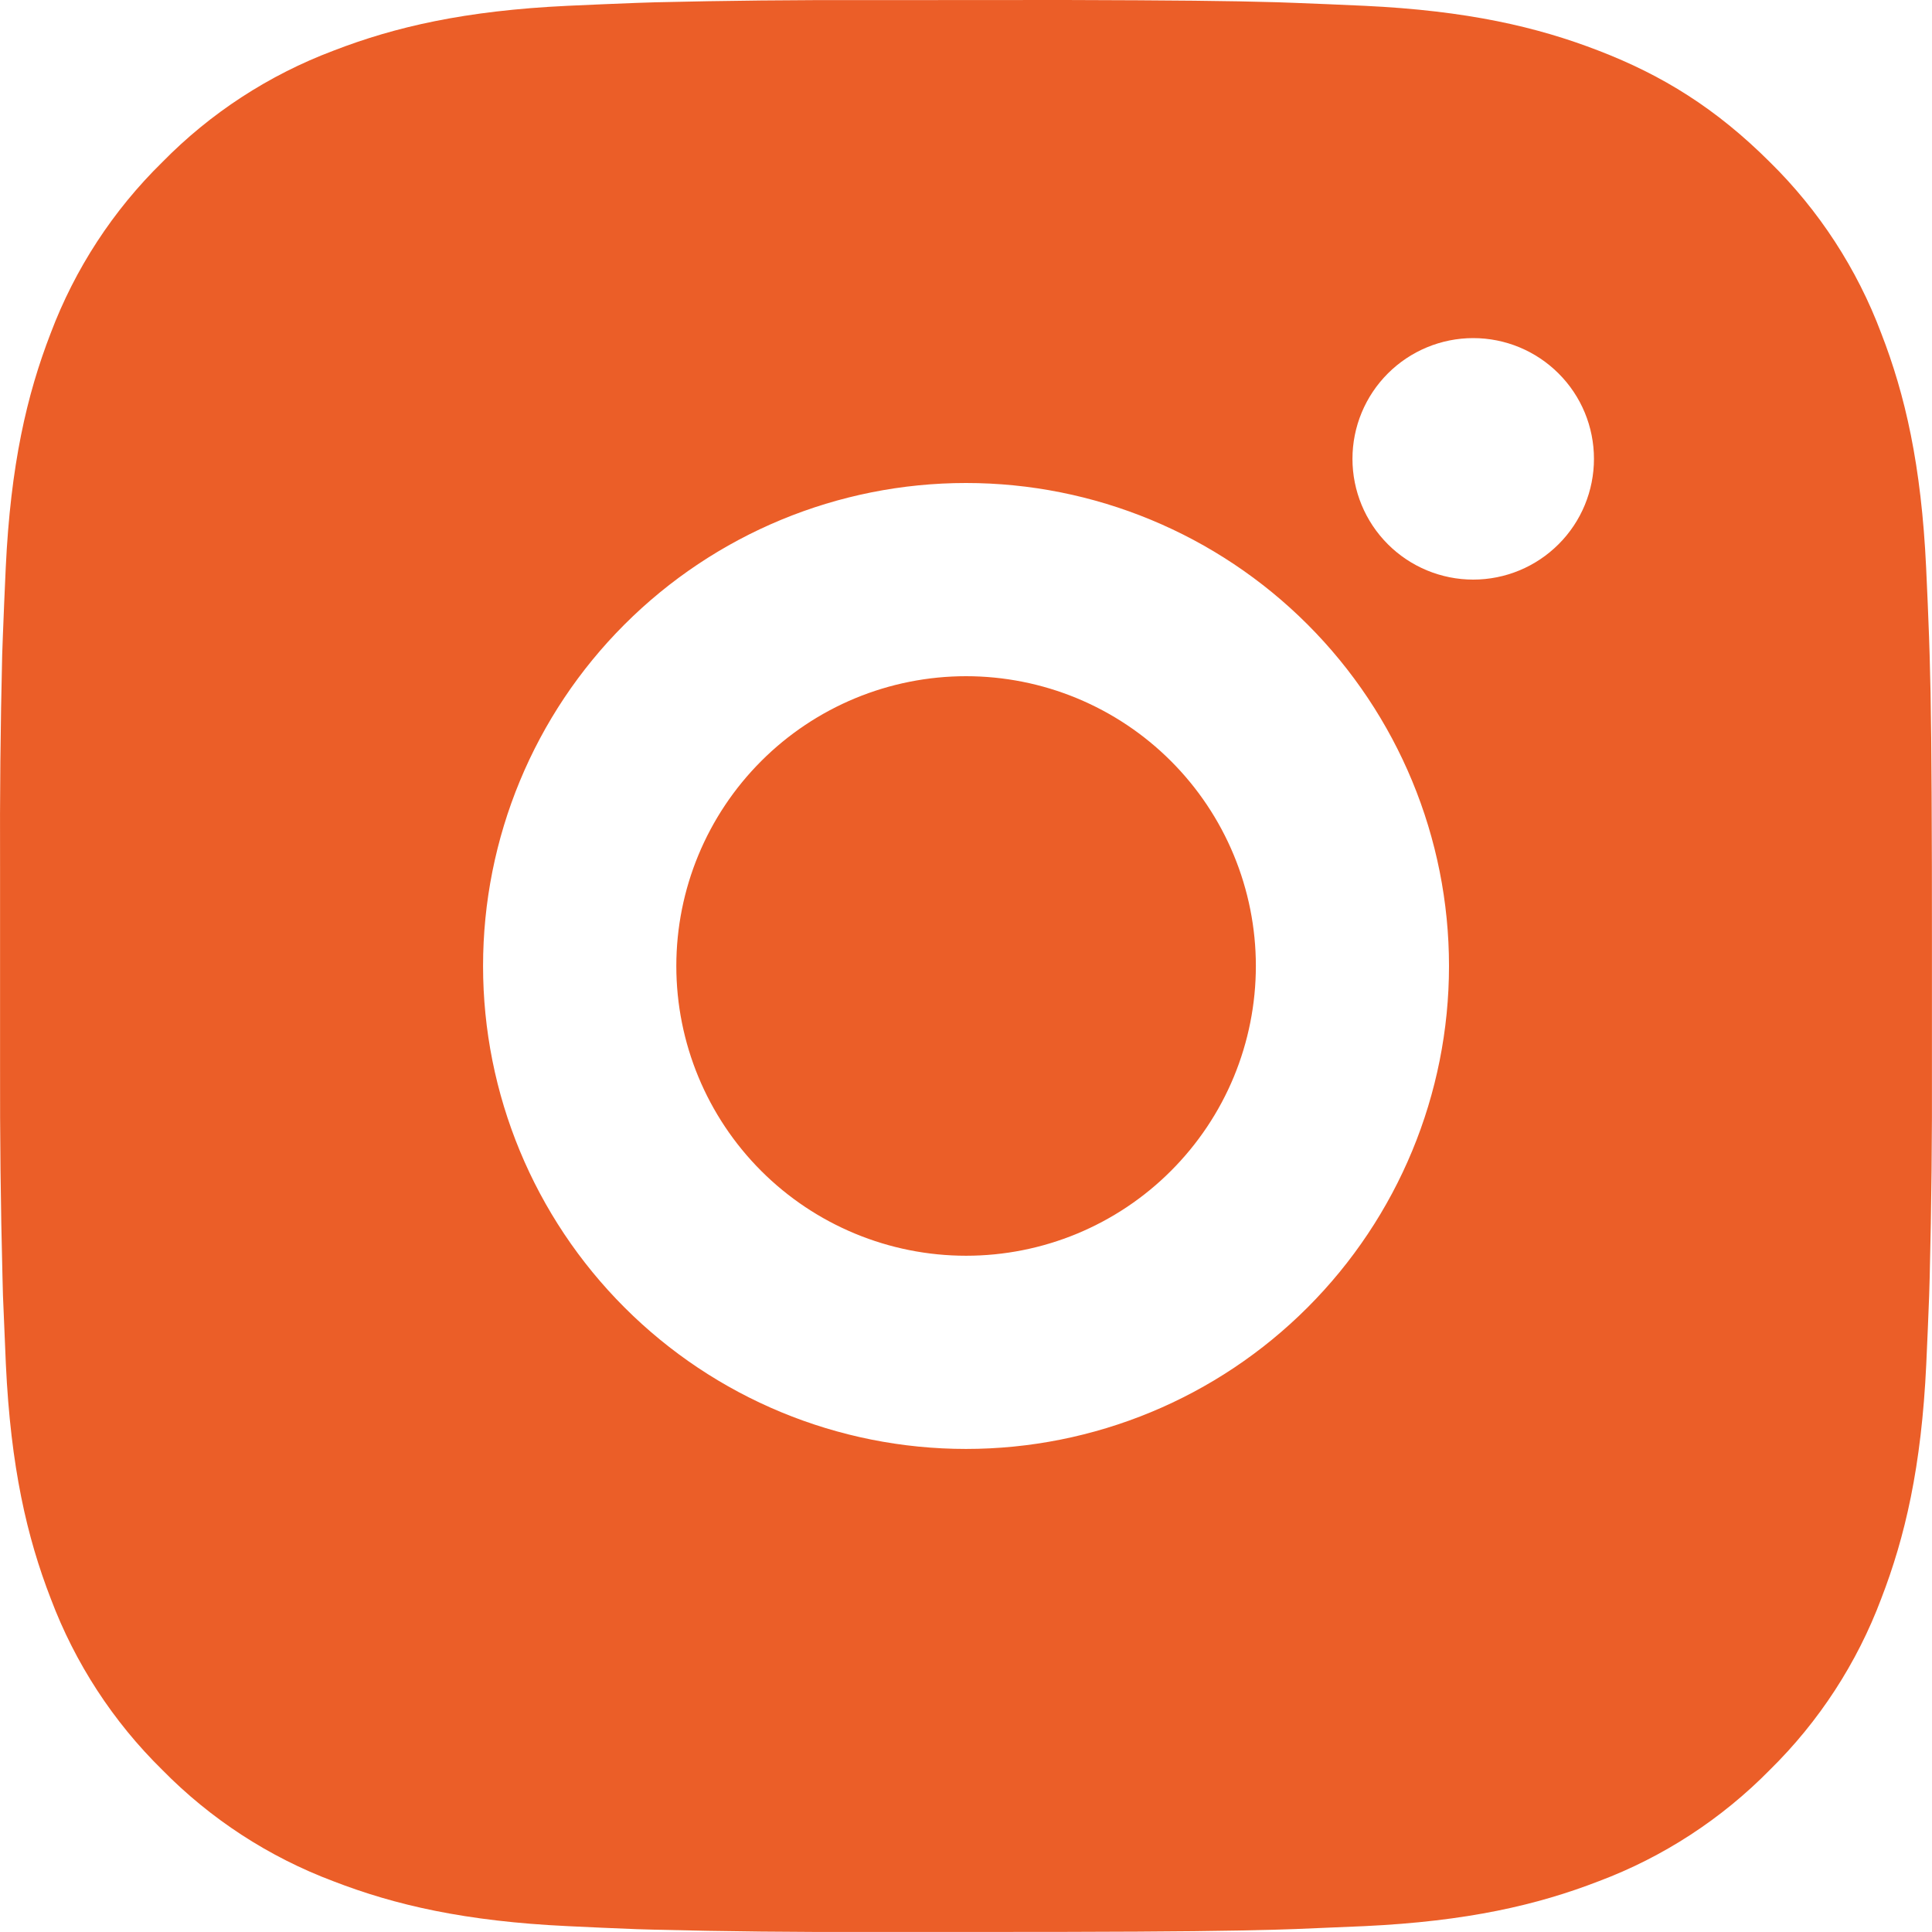
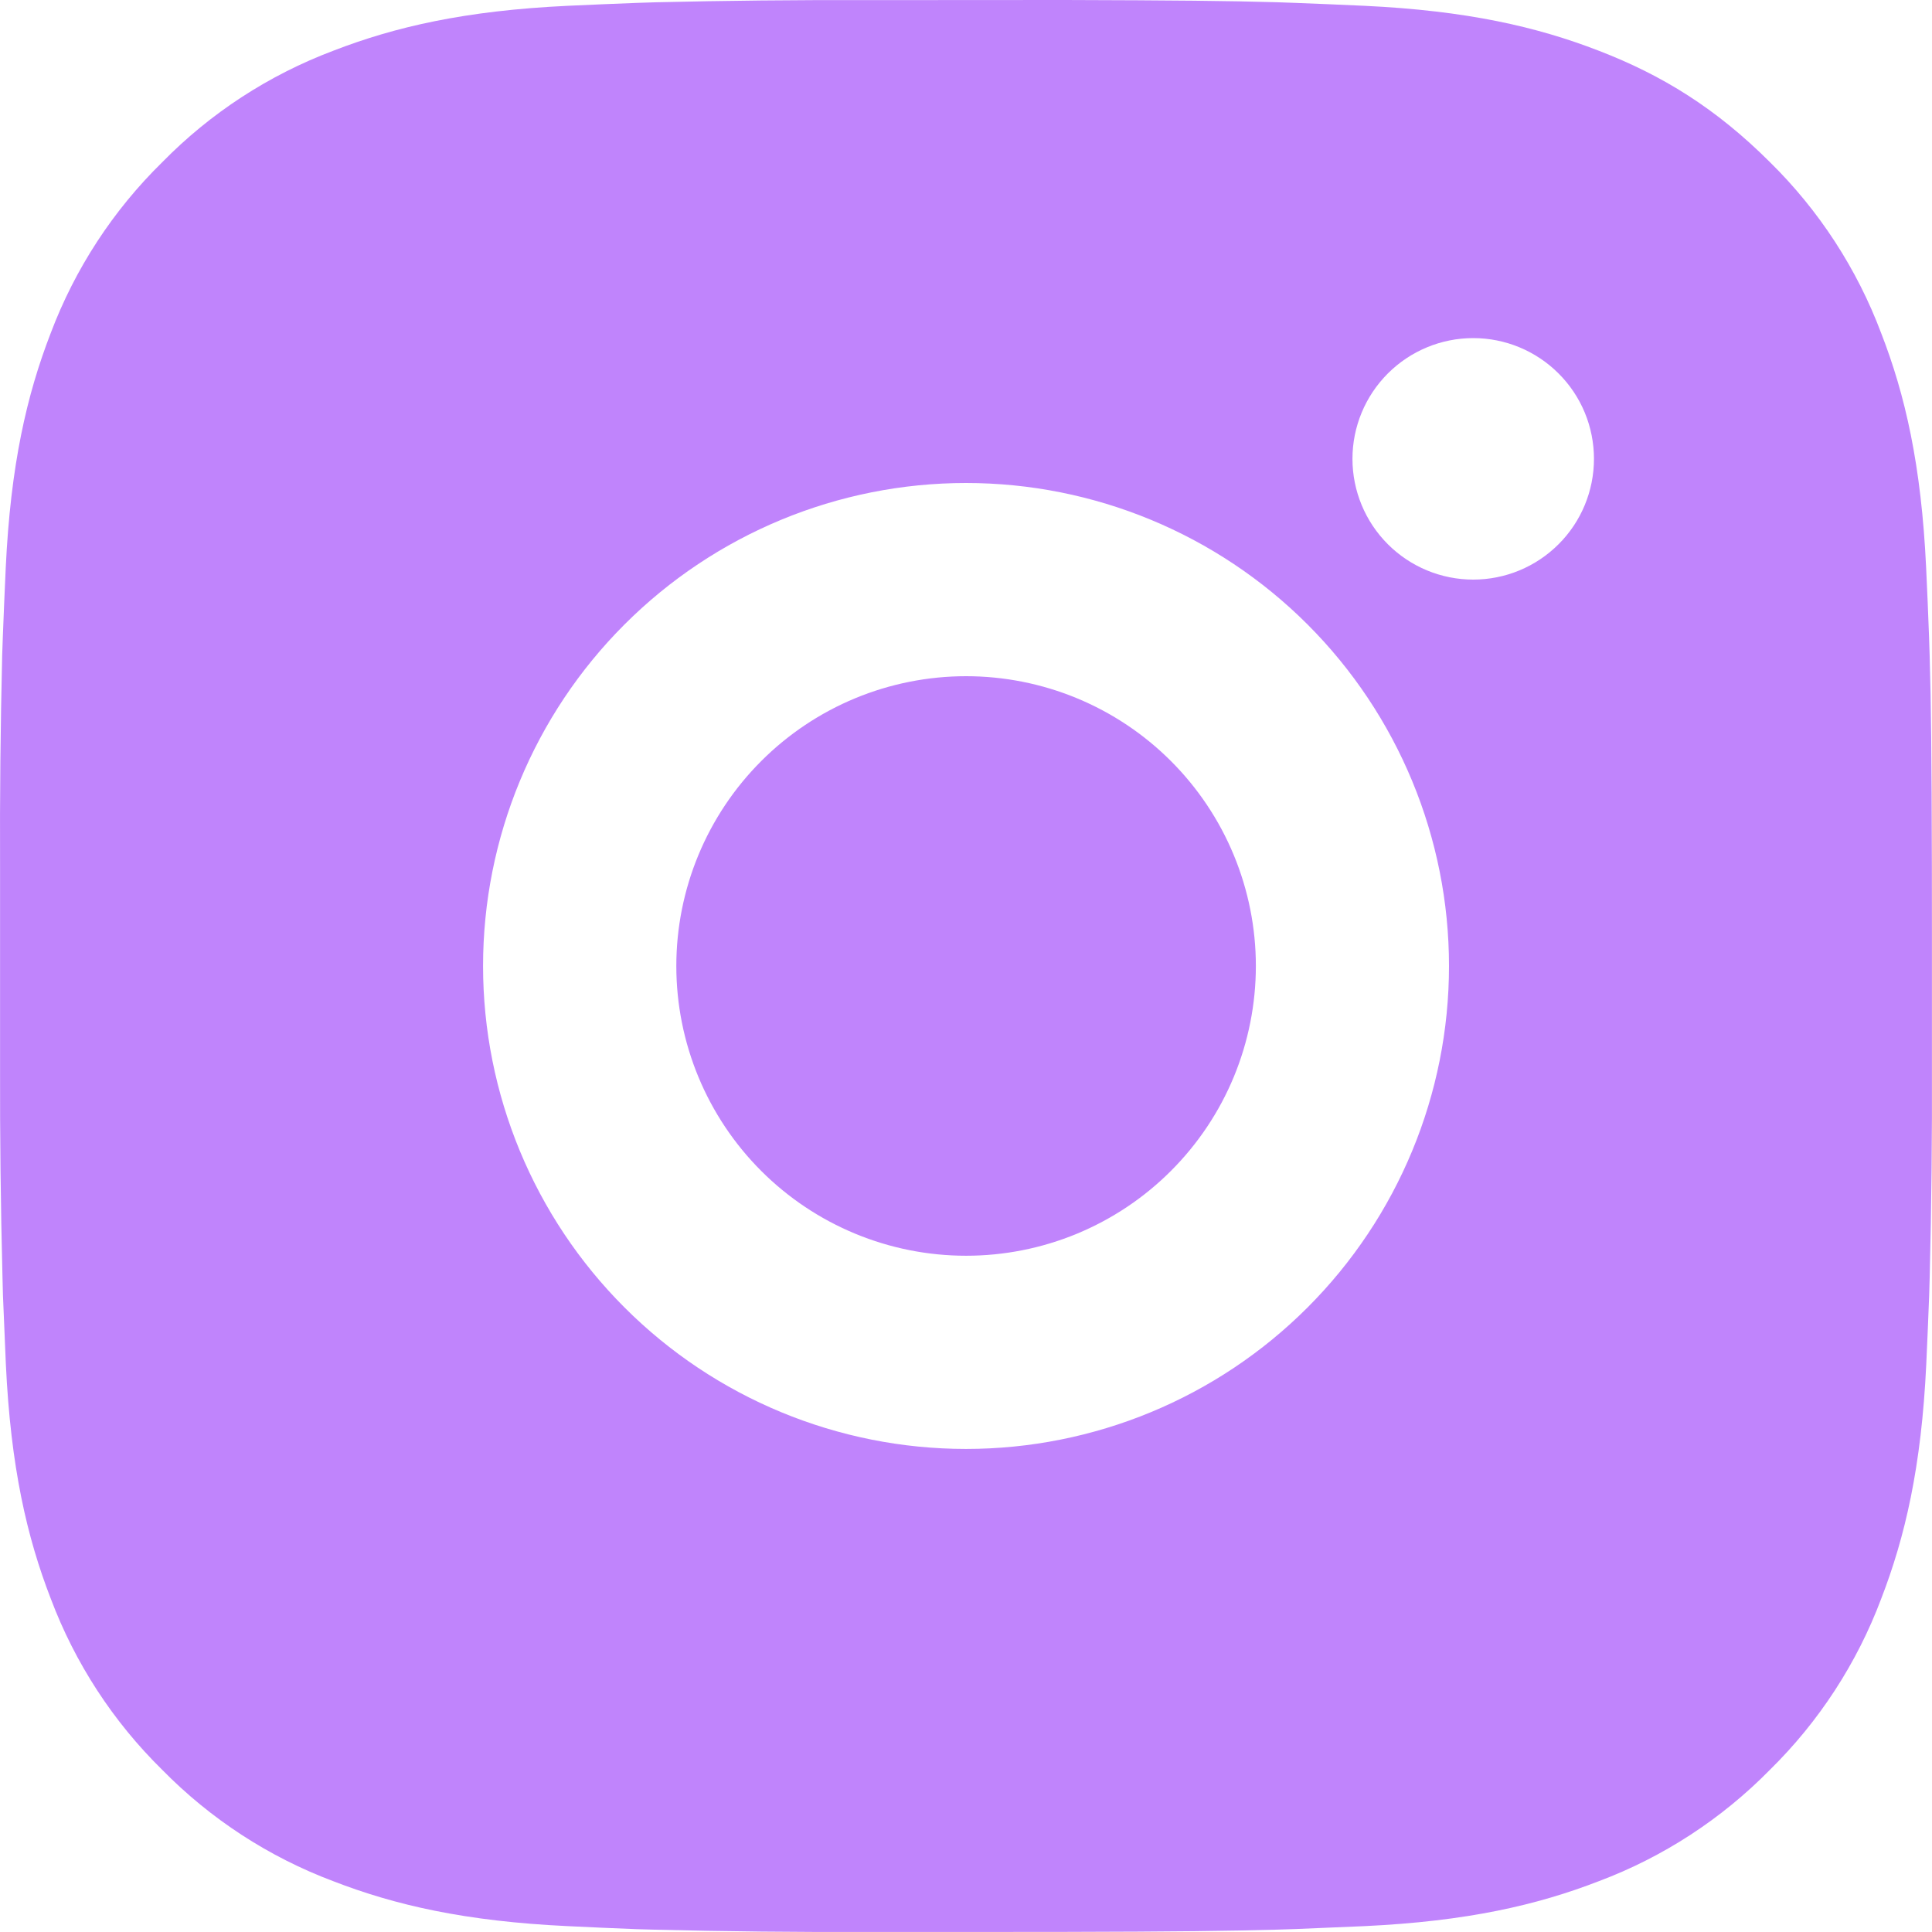
<svg xmlns="http://www.w3.org/2000/svg" width="32" height="32" viewBox="0 0 32 32" fill="none">
-   <path d="M17.645 0C19.445 0.005 20.358 0.014 21.147 0.037L21.457 0.048C21.816 0.061 22.169 0.077 22.597 0.096C24.299 0.176 25.46 0.445 26.48 0.84C27.535 1.246 28.425 1.797 29.315 2.685C30.128 3.484 30.758 4.452 31.159 5.52C31.555 6.539 31.823 7.701 31.903 9.405C31.922 9.83 31.939 10.184 31.951 10.544L31.961 10.854C31.985 11.641 31.994 12.555 31.998 14.355L31.999 15.548V17.644C32.003 18.811 31.991 19.978 31.962 21.145L31.953 21.456C31.94 21.816 31.924 22.169 31.905 22.595C31.825 24.299 31.553 25.459 31.159 26.479C30.758 27.547 30.128 28.515 29.315 29.314C28.515 30.128 27.548 30.758 26.48 31.159C25.46 31.554 24.299 31.823 22.597 31.903L21.457 31.951L21.147 31.961C20.358 31.983 19.445 31.994 17.645 31.998L16.451 31.999H14.357C13.19 32.003 12.022 31.991 10.855 31.962L10.544 31.953C10.165 31.938 9.785 31.922 9.405 31.903C7.703 31.823 6.541 31.554 5.521 31.159C4.453 30.758 3.486 30.128 2.687 29.314C1.873 28.515 1.243 27.547 0.841 26.479C0.446 25.46 0.177 24.299 0.097 22.595L0.049 21.456L0.041 21.145C0.011 19.978 -0.002 18.811 0.001 17.644V14.355C-0.004 13.188 0.008 12.021 0.036 10.854L0.047 10.544C0.06 10.184 0.076 9.83 0.095 9.405C0.175 7.701 0.444 6.541 0.839 5.52C1.242 4.451 1.873 3.484 2.689 2.685C3.487 1.871 4.454 1.242 5.521 0.84C6.541 0.445 7.701 0.176 9.405 0.096C9.831 0.077 10.186 0.061 10.544 0.048L10.855 0.038C12.021 0.01 13.188 -0.002 14.355 0.002L17.645 0ZM16 8C13.879 8 11.844 8.843 10.344 10.343C8.843 11.843 8.001 13.878 8.001 16C8.001 18.121 8.843 20.156 10.344 21.656C11.844 23.157 13.879 23.999 16 23.999C18.122 23.999 20.157 23.157 21.657 21.656C23.157 20.156 24 18.121 24 16C24 13.878 23.157 11.843 21.657 10.343C20.157 8.843 18.122 8 16 8ZM16 11.2C16.63 11.2 17.255 11.324 17.837 11.565C18.419 11.806 18.948 12.159 19.394 12.605C19.84 13.051 20.194 13.58 20.435 14.162C20.676 14.744 20.801 15.368 20.801 15.999C20.801 16.629 20.677 17.253 20.436 17.836C20.195 18.418 19.841 18.947 19.395 19.393C18.95 19.839 18.421 20.192 17.838 20.434C17.256 20.675 16.632 20.799 16.002 20.799C14.729 20.799 13.508 20.294 12.608 19.394C11.708 18.494 11.202 17.273 11.202 16C11.202 14.727 11.708 13.506 12.608 12.606C13.508 11.705 14.729 11.2 16.002 11.2M24.401 5.6C23.871 5.6 23.362 5.811 22.987 6.186C22.612 6.561 22.401 7.069 22.401 7.6C22.401 8.13 22.612 8.639 22.987 9.014C23.362 9.389 23.871 9.6 24.401 9.6C24.932 9.6 25.44 9.389 25.815 9.014C26.191 8.639 26.401 8.13 26.401 7.6C26.401 7.069 26.191 6.561 25.815 6.186C25.44 5.811 24.932 5.6 24.401 5.6Z" fill="#EB5E28" />
+   <path d="M17.645 0C19.445 0.005 20.358 0.014 21.147 0.037L21.457 0.048C21.816 0.061 22.169 0.077 22.597 0.096C24.299 0.176 25.46 0.445 26.48 0.84C27.535 1.246 28.425 1.797 29.315 2.685C30.128 3.484 30.758 4.452 31.159 5.52C31.555 6.539 31.823 7.701 31.903 9.405C31.922 9.83 31.939 10.184 31.951 10.544L31.961 10.854C31.985 11.641 31.994 12.555 31.998 14.355L31.999 15.548V17.644C32.003 18.811 31.991 19.978 31.962 21.145L31.953 21.456C31.94 21.816 31.924 22.169 31.905 22.595C31.825 24.299 31.553 25.459 31.159 26.479C30.758 27.547 30.128 28.515 29.315 29.314C28.515 30.128 27.548 30.758 26.48 31.159C25.46 31.554 24.299 31.823 22.597 31.903L21.457 31.951L21.147 31.961C20.358 31.983 19.445 31.994 17.645 31.998L16.451 31.999H14.357C13.19 32.003 12.022 31.991 10.855 31.962L10.544 31.953C10.165 31.938 9.785 31.922 9.405 31.903C7.703 31.823 6.541 31.554 5.521 31.159C4.453 30.758 3.486 30.128 2.687 29.314C1.873 28.515 1.243 27.547 0.841 26.479C0.446 25.46 0.177 24.299 0.097 22.595L0.049 21.456L0.041 21.145C0.011 19.978 -0.002 18.811 0.001 17.644V14.355C-0.004 13.188 0.008 12.021 0.036 10.854L0.047 10.544C0.06 10.184 0.076 9.83 0.095 9.405C0.175 7.701 0.444 6.541 0.839 5.52C1.242 4.451 1.873 3.484 2.689 2.685C3.487 1.871 4.454 1.242 5.521 0.84C6.541 0.445 7.701 0.176 9.405 0.096C9.831 0.077 10.186 0.061 10.544 0.048L10.855 0.038C12.021 0.01 13.188 -0.002 14.355 0.002L17.645 0ZM16 8C13.879 8 11.844 8.843 10.344 10.343C8.843 11.843 8.001 13.878 8.001 16C8.001 18.121 8.843 20.156 10.344 21.656C11.844 23.157 13.879 23.999 16 23.999C18.122 23.999 20.157 23.157 21.657 21.656C23.157 20.156 24 18.121 24 16C24 13.878 23.157 11.843 21.657 10.343C20.157 8.843 18.122 8 16 8ZM16 11.2C16.63 11.2 17.255 11.324 17.837 11.565C18.419 11.806 18.948 12.159 19.394 12.605C19.84 13.051 20.194 13.58 20.435 14.162C20.676 14.744 20.801 15.368 20.801 15.999C20.801 16.629 20.677 17.253 20.436 17.836C20.195 18.418 19.841 18.947 19.395 19.393C18.95 19.839 18.421 20.192 17.838 20.434C17.256 20.675 16.632 20.799 16.002 20.799C14.729 20.799 13.508 20.294 12.608 19.394C11.708 18.494 11.202 17.273 11.202 16C11.202 14.727 11.708 13.506 12.608 12.606C13.508 11.705 14.729 11.2 16.002 11.2M24.401 5.6C23.871 5.6 23.362 5.811 22.987 6.186C22.612 6.561 22.401 7.069 22.401 7.6C22.401 8.13 22.612 8.639 22.987 9.014C23.362 9.389 23.871 9.6 24.401 9.6C24.932 9.6 25.44 9.389 25.815 9.014C26.191 8.639 26.401 8.13 26.401 7.6C26.401 7.069 26.191 6.561 25.815 6.186C25.44 5.811 24.932 5.6 24.401 5.6Z" fill="#c084fc" />
</svg>
